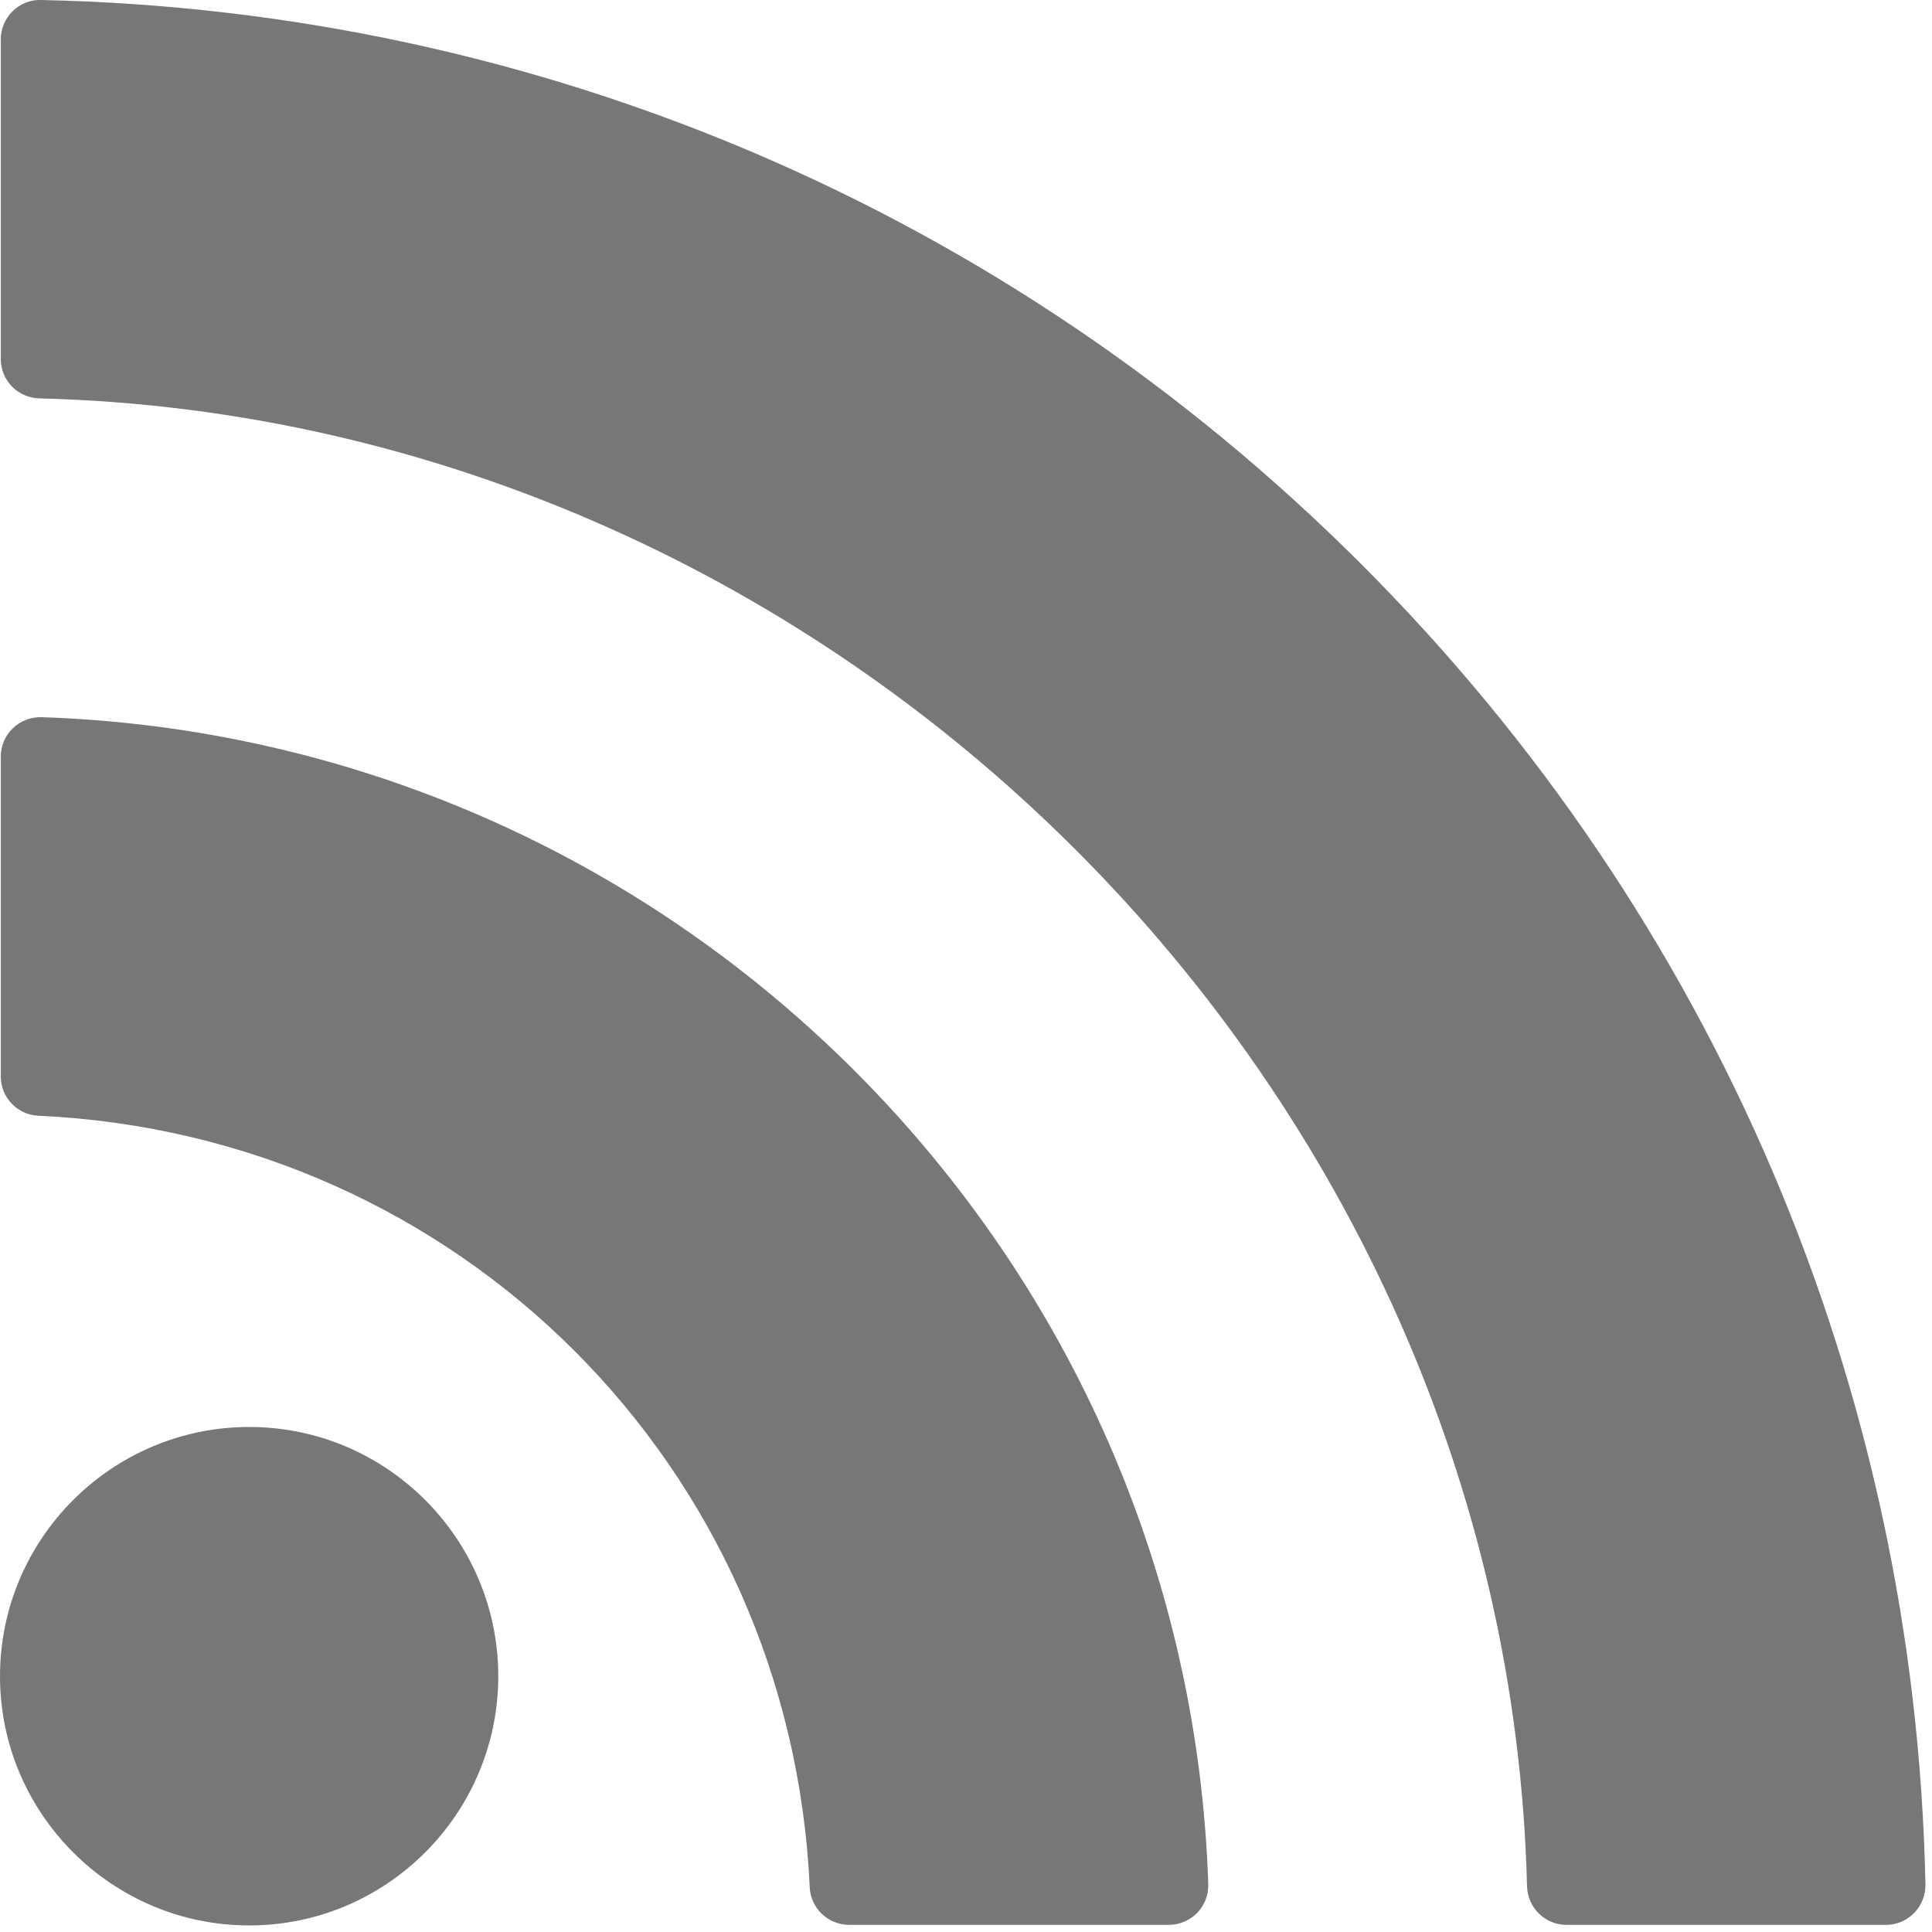
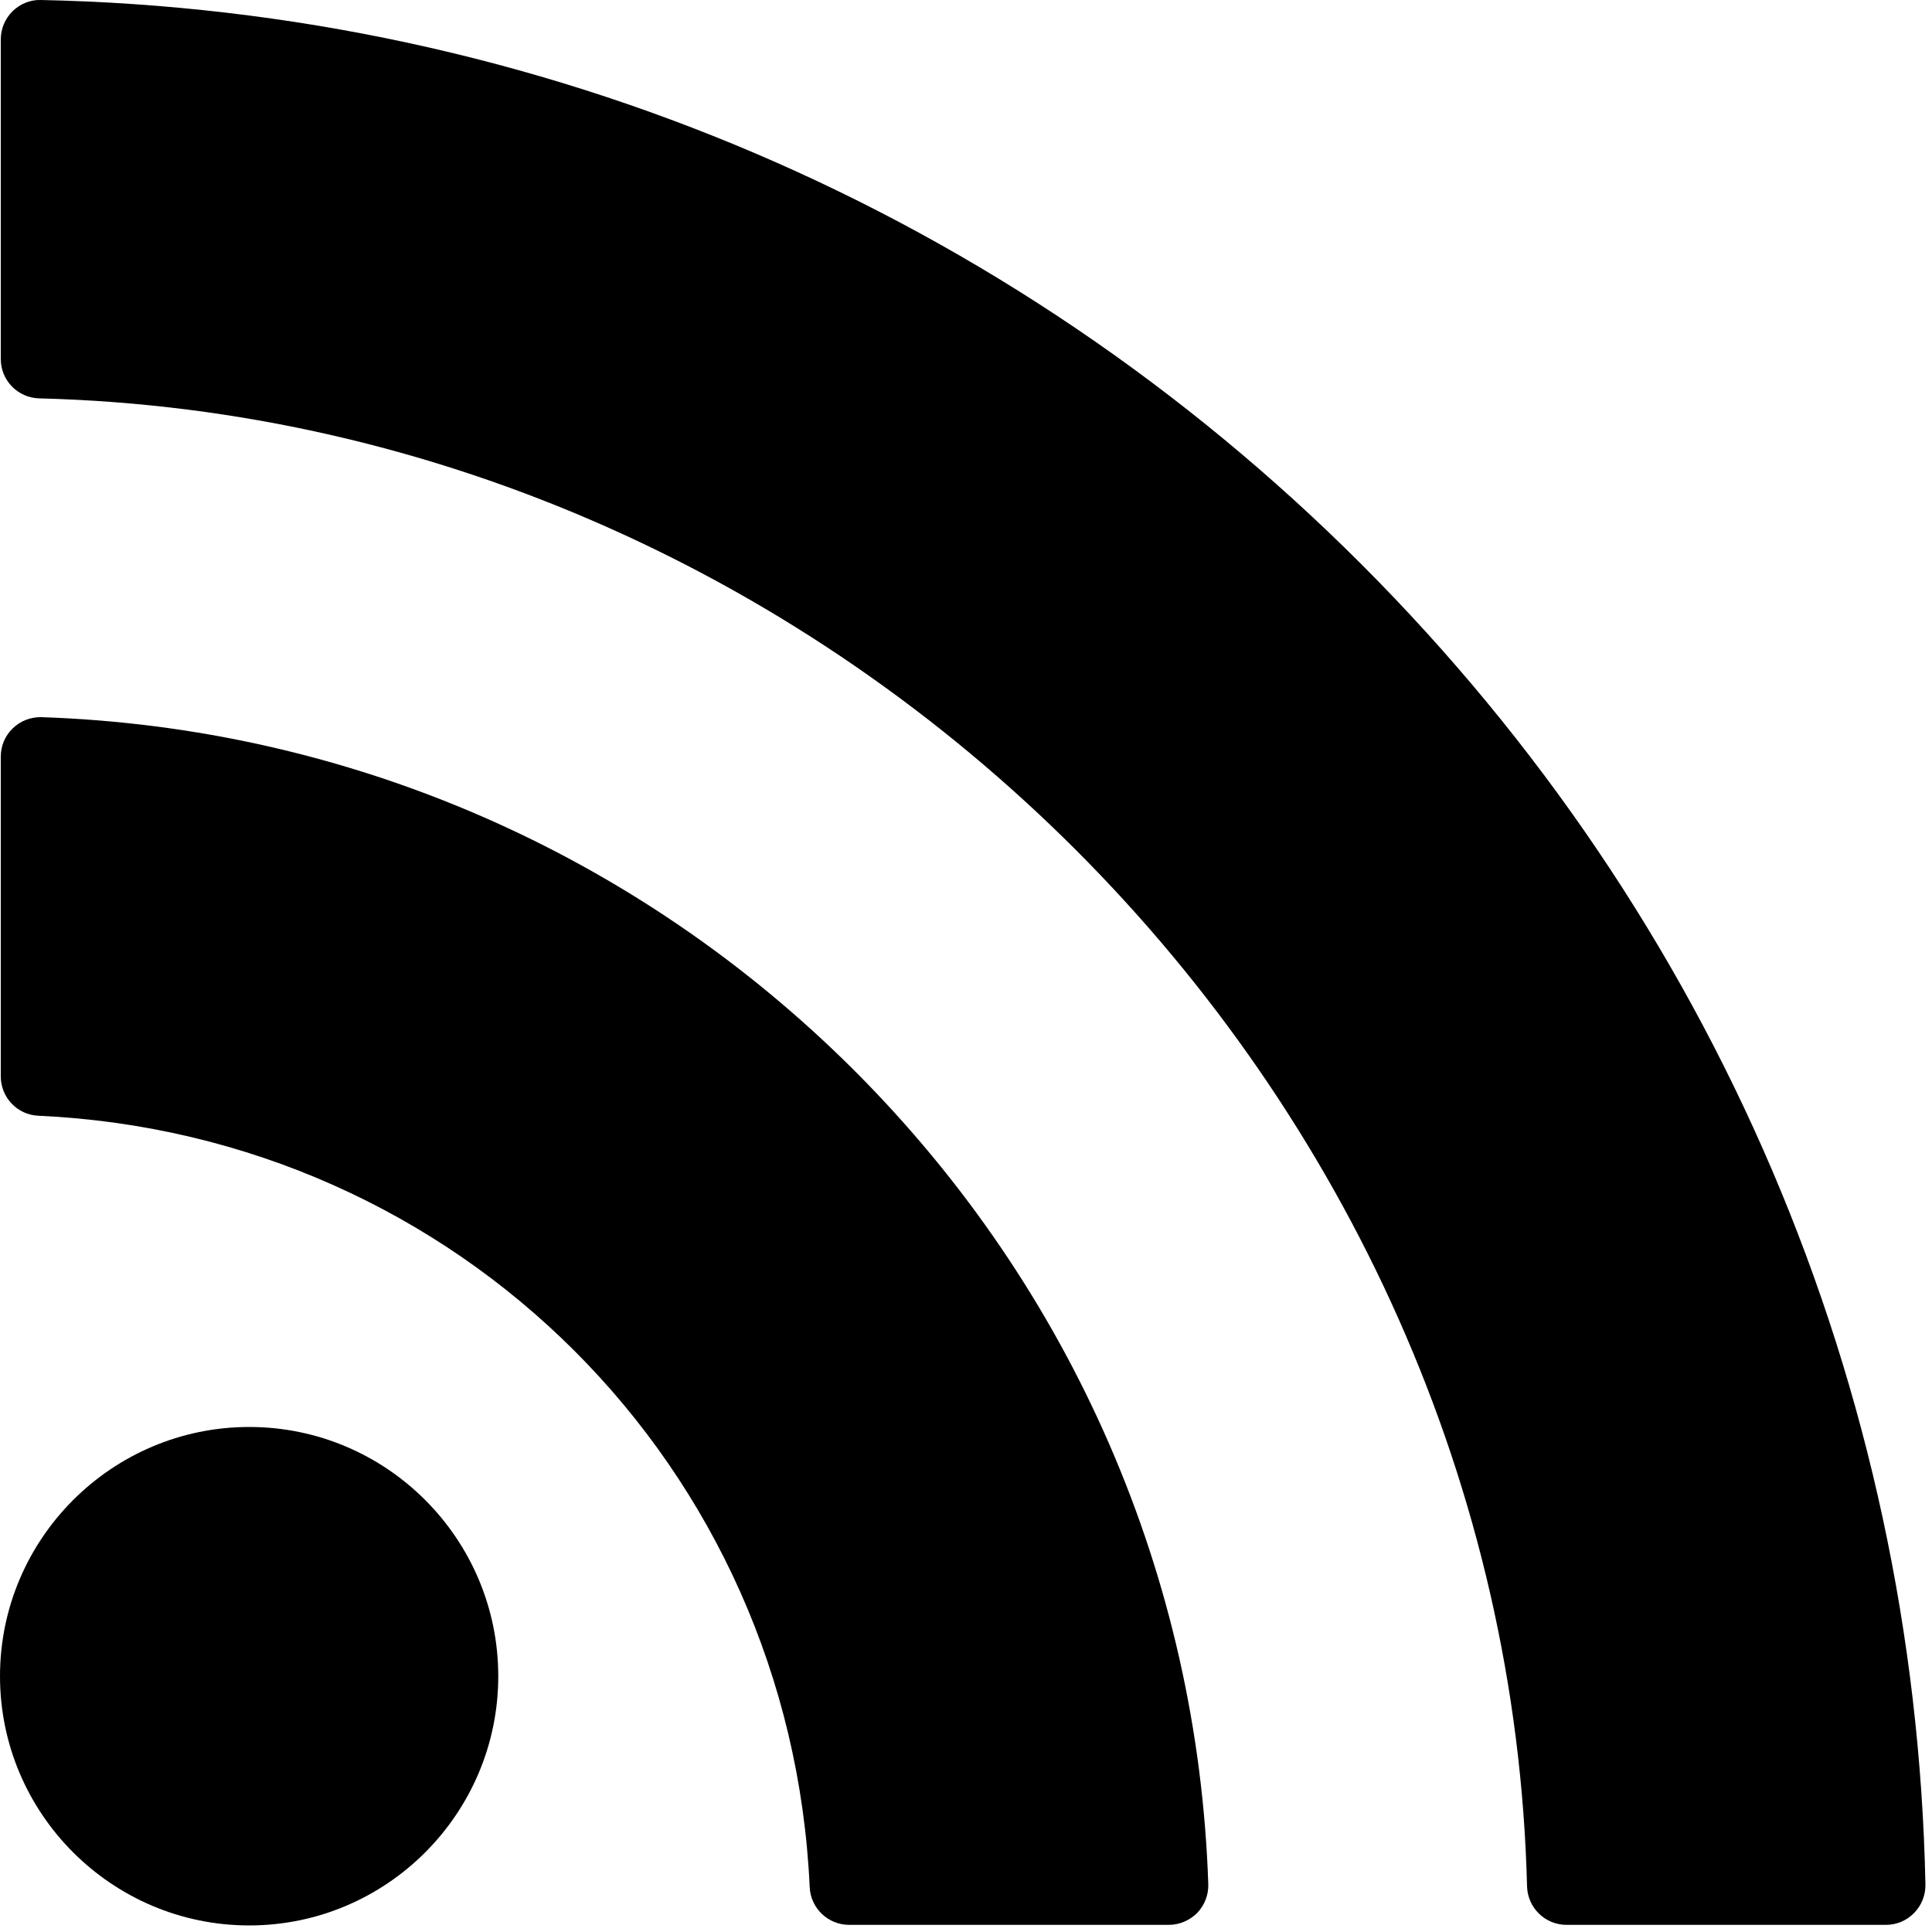
<svg xmlns="http://www.w3.org/2000/svg" width="13px" height="13px" viewBox="0 0 10 10" version="1.1">
-   <g id="Page-1" stroke="none" stroke-width="1" fill="none" fill-rule="evenodd">
-     <g id="Desktop" transform="translate(-685, -411)" fill="#777777">
+   <g id="Page-1" stroke="none" stroke-width="1" fill="current" fill-rule="evenodd">
+     <g id="Desktop" transform="translate(-685, -411)" fill="current">
      <g id="Podcast" transform="translate(355, 255)">
        <g id="Listen" transform="translate(176, 152)">
          <g id="icon-rss" transform="translate(154, 4)">
            <path d="M1.29,7.386 C0.579,7.386 2.04081633e-05,7.965 2.04081633e-05,8.676 C2.04081633e-05,9.387 0.579,9.966 1.29,9.966 C2.001,9.966 2.579,9.387 2.579,8.676 C2.579,7.965 2.001,7.386 1.29,7.386" id="Fill-1" />
            <path d="M0.214,3.712 C0.159,3.711 0.106,3.731 0.066,3.77 C0.026,3.808 0.004,3.861 0.004,3.917 L0.004,5.571 C0.004,5.68 0.089,5.77 0.198,5.775 C2.375,5.874 4.092,7.591 4.191,9.768 C4.196,9.877 4.286,9.963 4.395,9.963 L6.05,9.963 C6.105,9.963 6.158,9.94 6.197,9.901 C6.235,9.861 6.256,9.807 6.254,9.752 C6.201,8.165 5.551,6.671 4.424,5.543 C3.296,4.415 1.801,3.765 0.214,3.712" id="Fill-3" />
            <path d="M7.046,2.92 C5.216,1.09 2.789,0.053 0.212,0 C0.157,-0.002 0.104,0.02 0.065,0.058 C0.026,0.097 0.004,0.149 0.004,0.204 L0.004,1.858 C0.004,1.969 0.092,2.059 0.203,2.062 C4.345,2.166 7.8,5.621 7.904,9.764 C7.907,9.874 7.997,9.963 8.108,9.963 L9.762,9.963 C9.817,9.963 9.869,9.941 9.908,9.901 C9.946,9.862 9.967,9.809 9.966,9.754 C9.913,7.177 8.876,4.75 7.046,2.92" id="Fill-5" />
          </g>
        </g>
      </g>
    </g>
  </g>
</svg>
